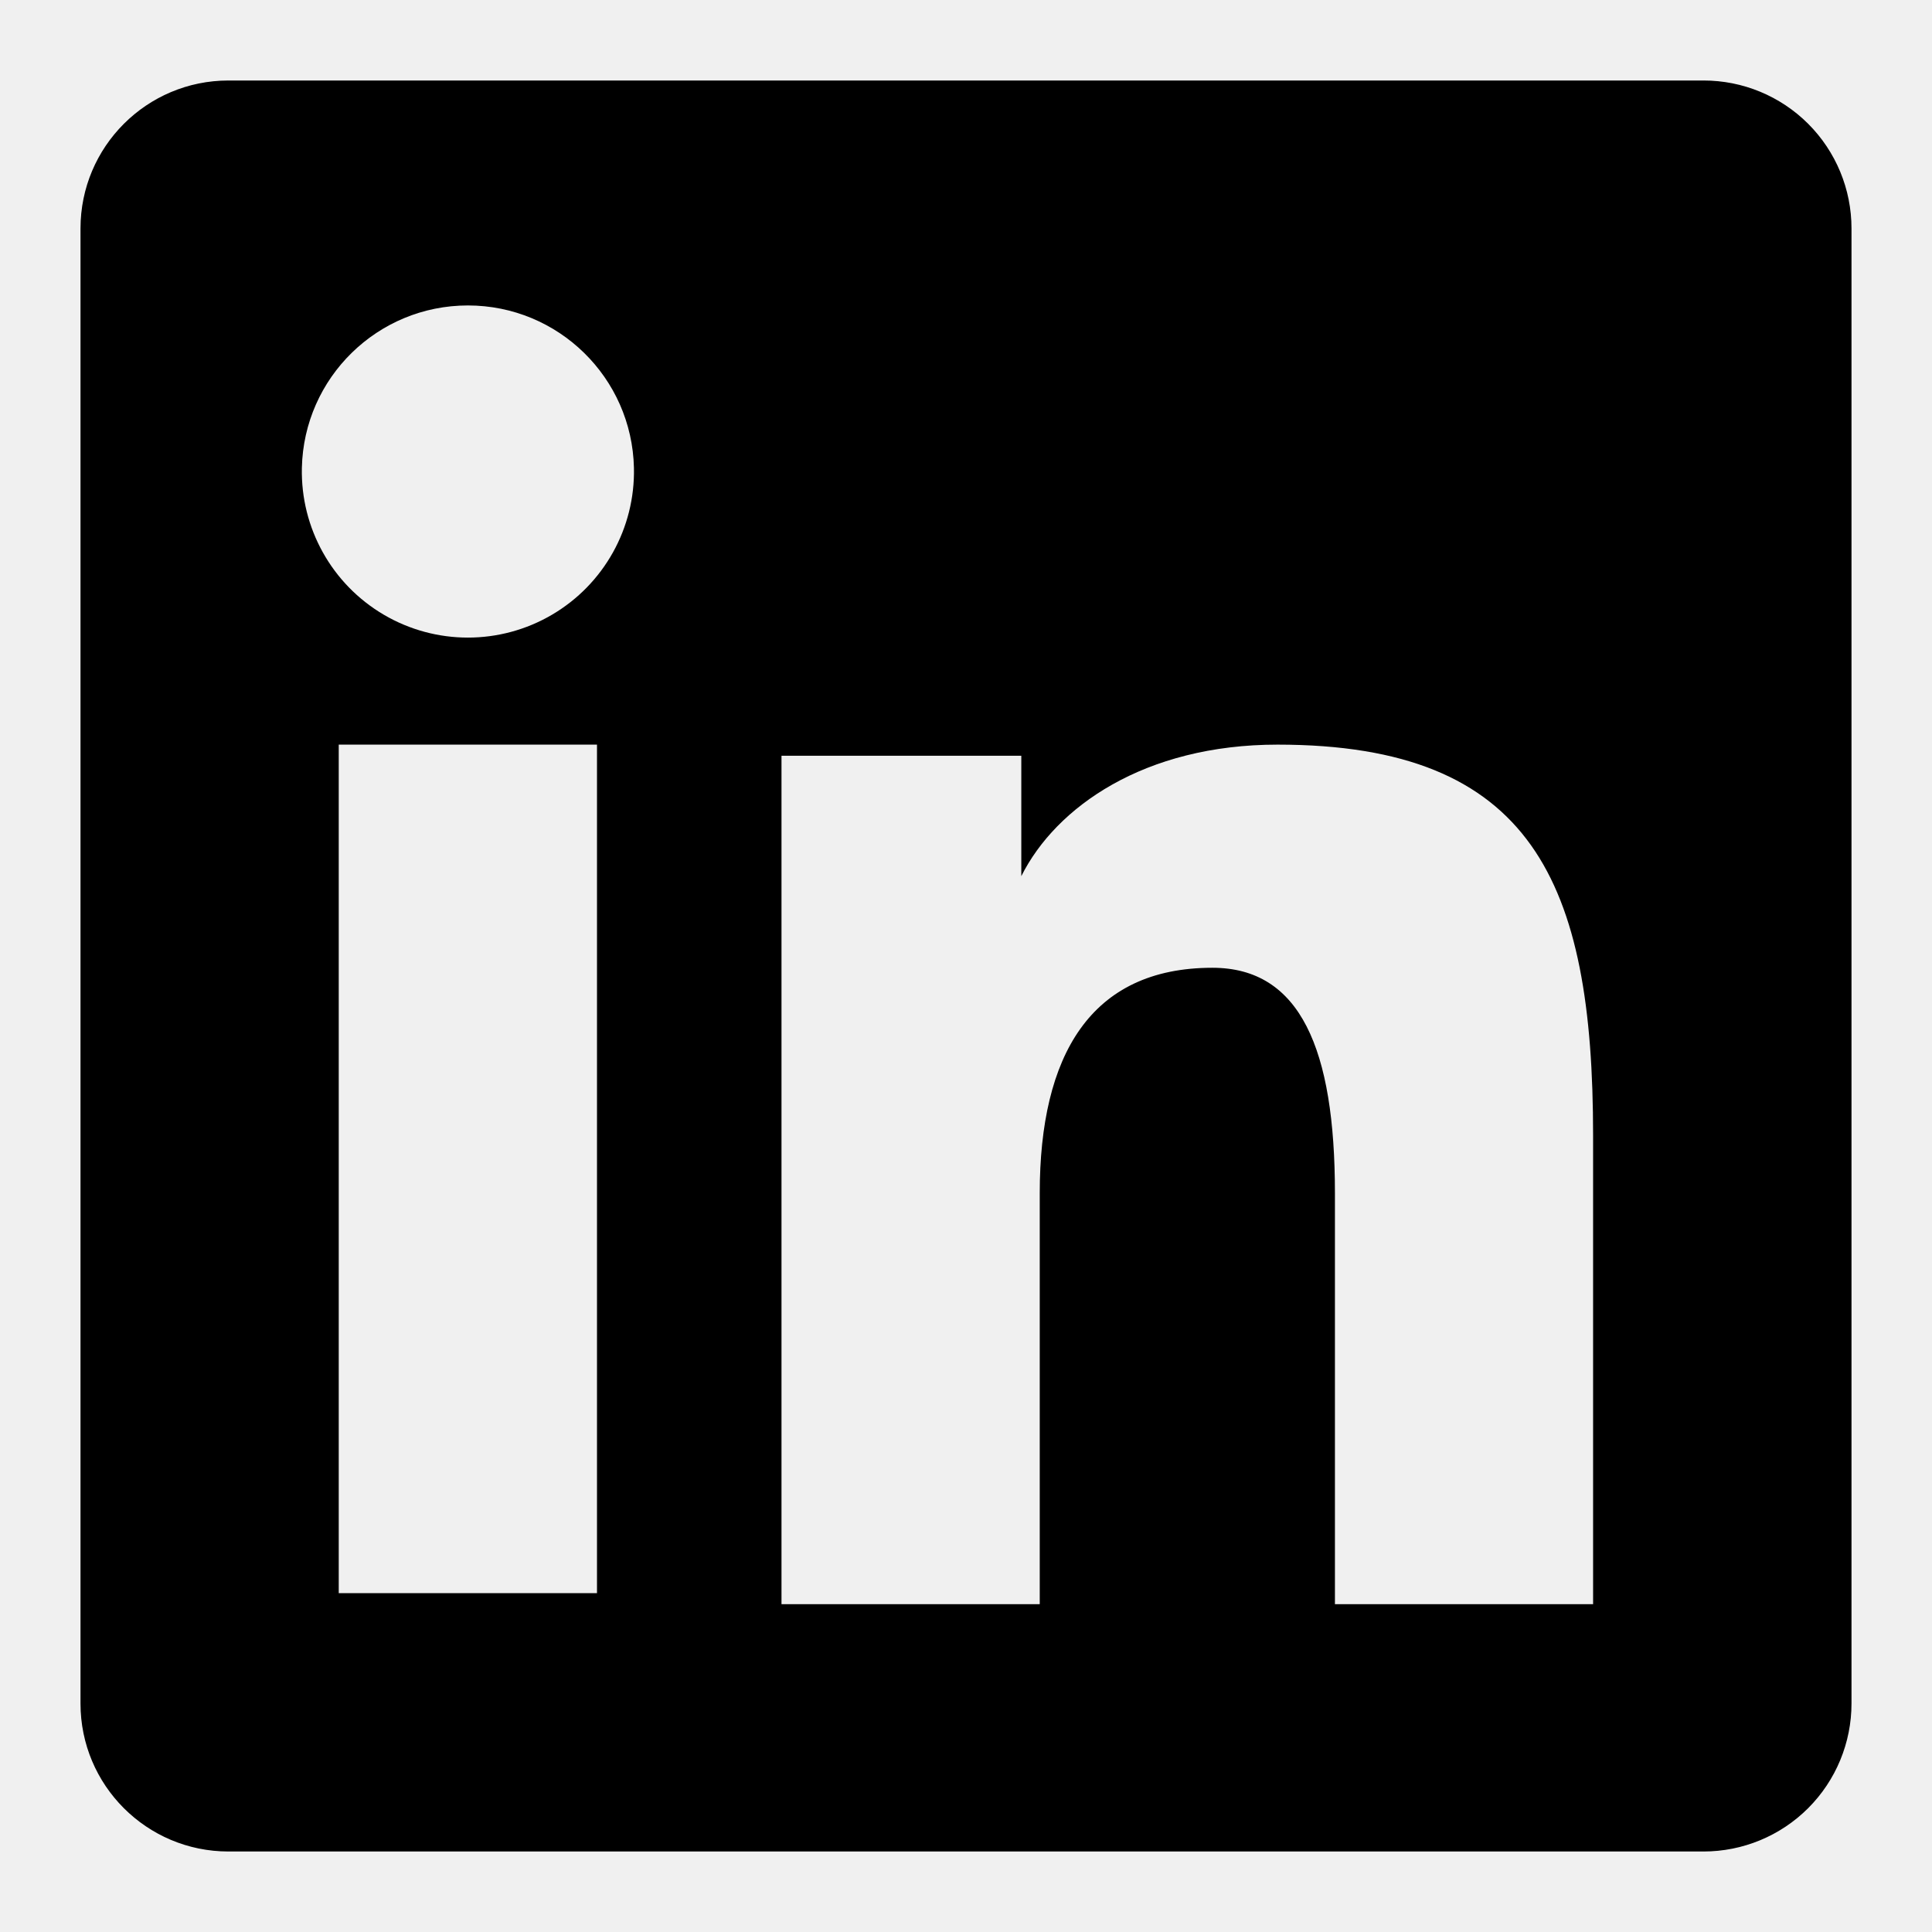
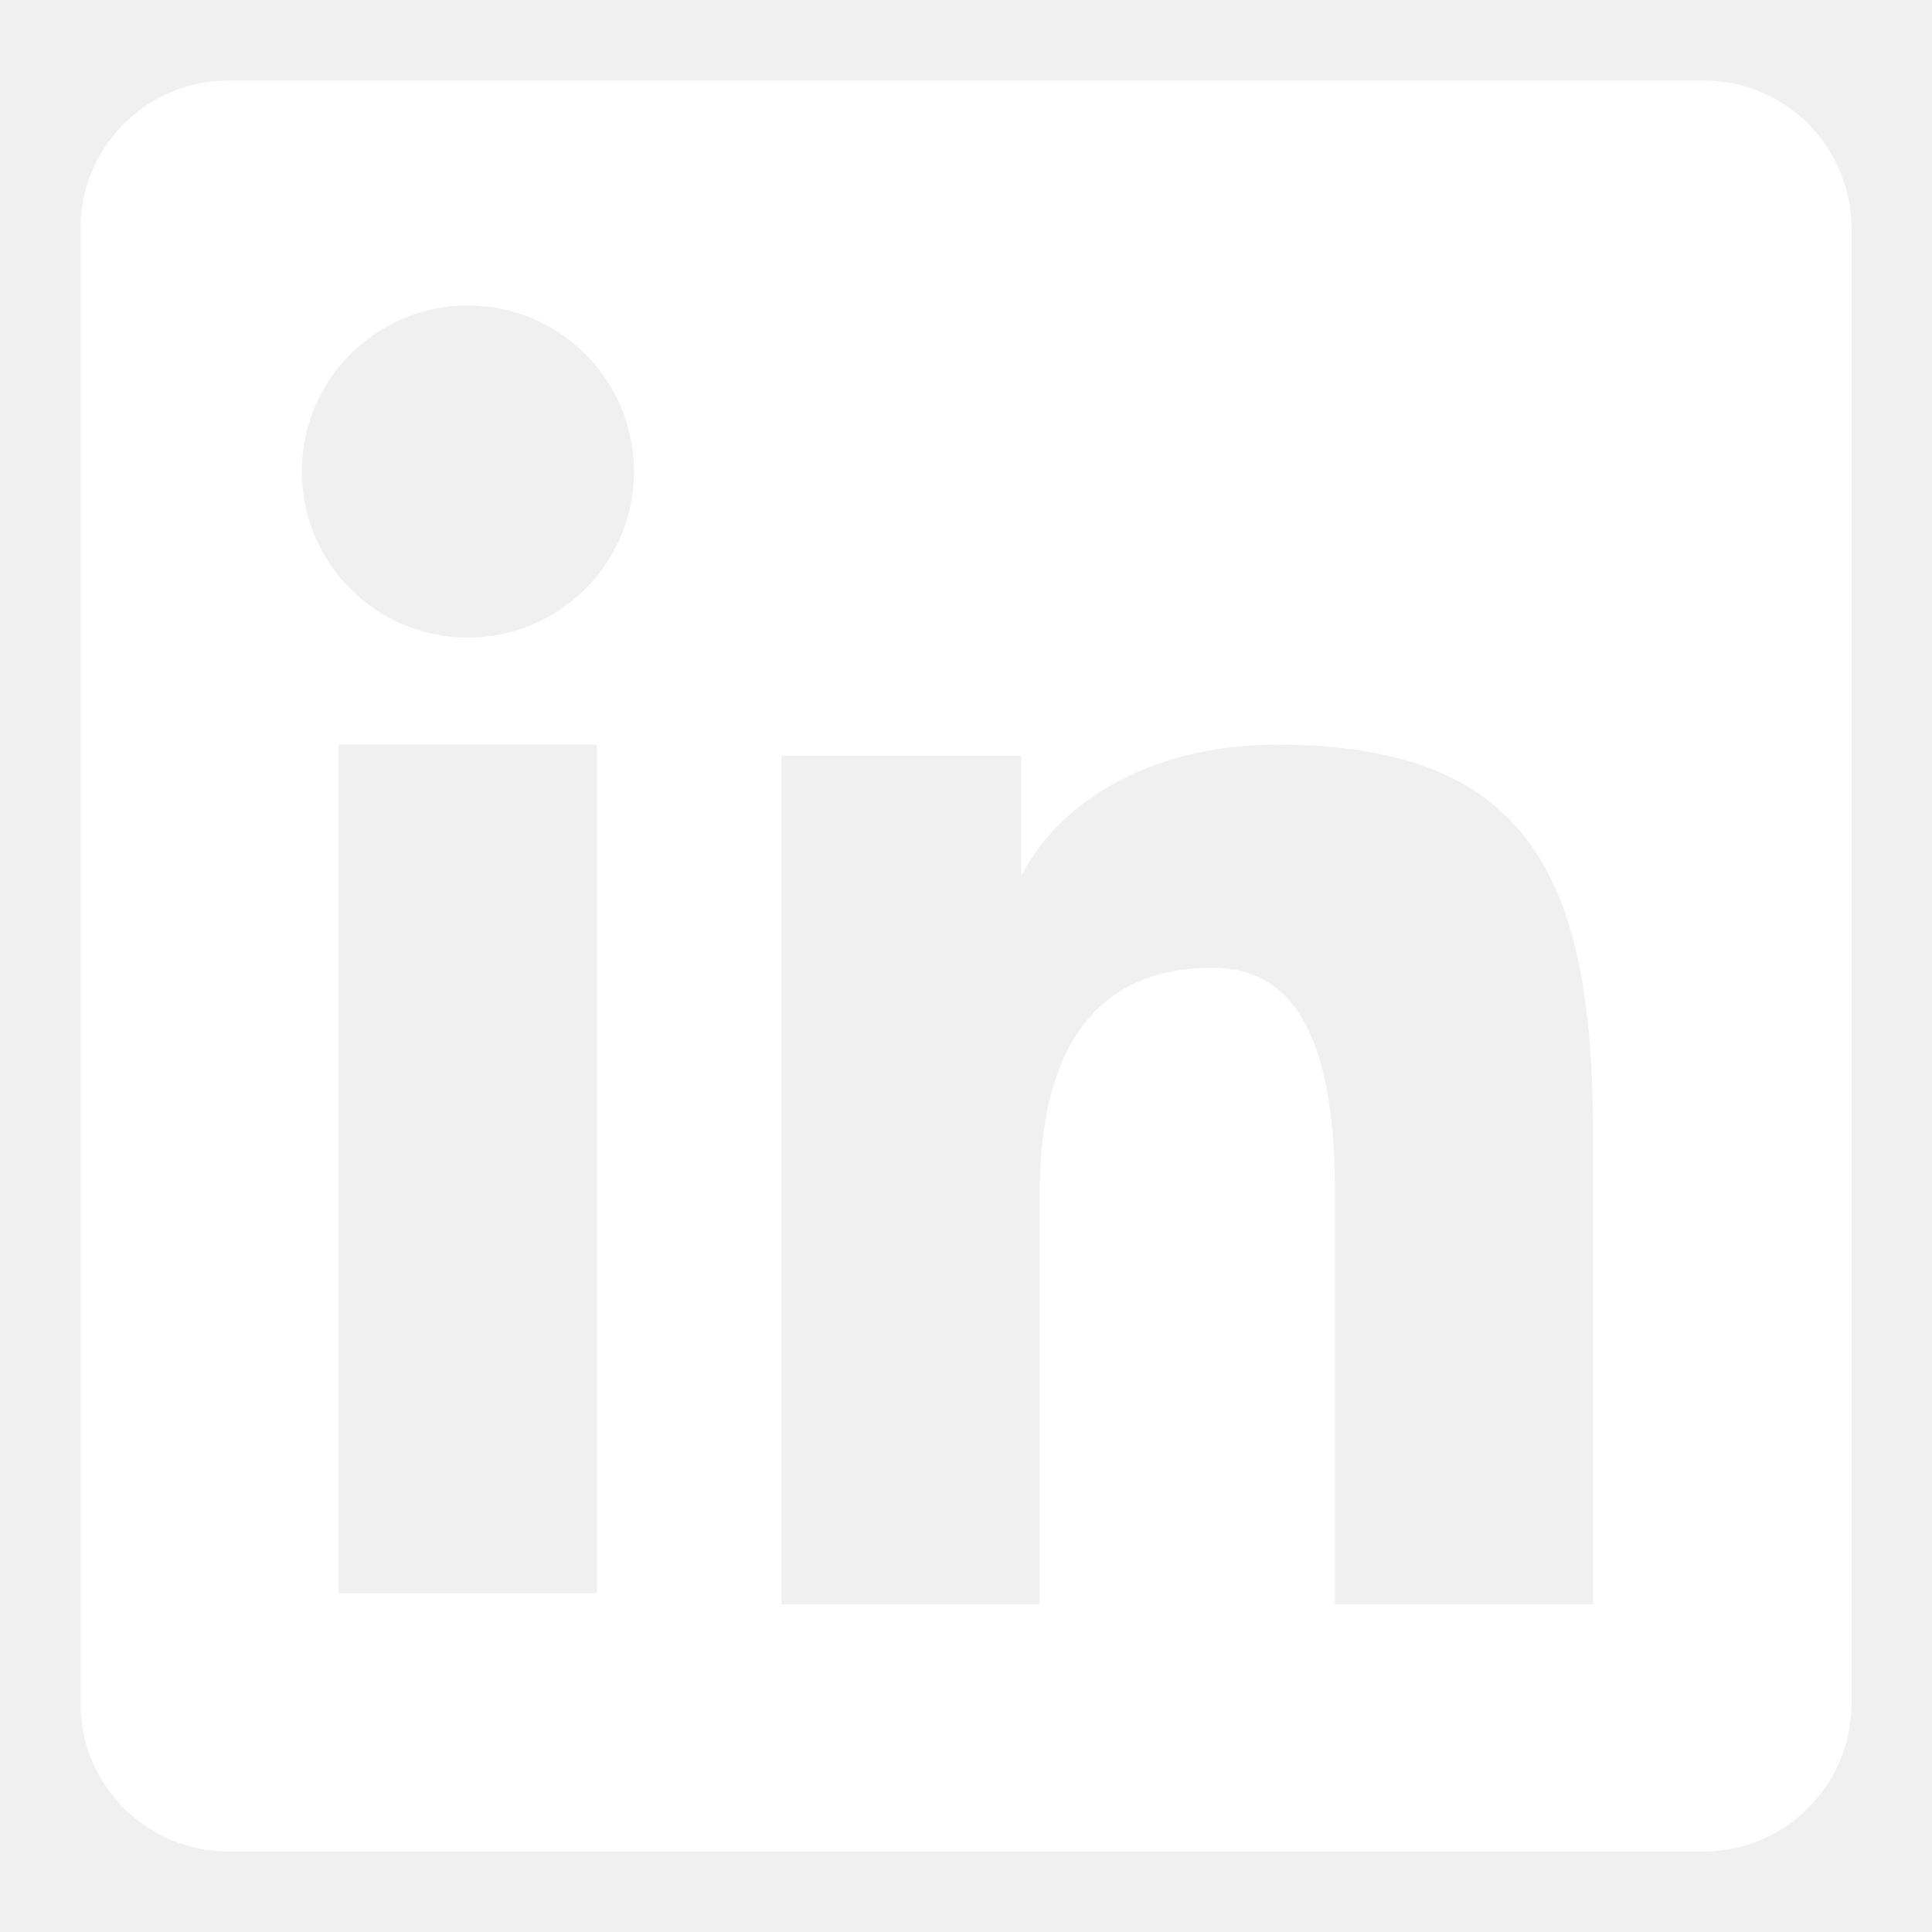
- <svg width="24" height="24" fill="currentColor" stroke-width="2" class="ai ai-LinkedInV1Fill">
+ <svg width="24" height="24" fill="white" stroke-width="2" class="ai ai-LinkedInV1Fill">
  <path fill-rule="evenodd" clip-rule="evenodd" d="M1 2.838A1.838 1.838 0 0 1 2.838 1H21.16A1.837 1.837 0 0 1 23 2.838V21.16A1.838 1.838 0 0 1 21.161 23H2.838A1.838 1.838 0 0 1 1 21.161V2.838zm8.708 6.55h2.979v1.496c.43-.86 1.53-1.634 3.183-1.634 3.169 0 3.92 1.713 3.92 4.856v5.822h-3.207v-5.106c0-1.79-.43-2.8-1.522-2.8-1.515 0-2.145 1.089-2.145 2.8v5.106H9.708V9.388zm-5.5 10.403h3.208V9.25H4.208v10.54zM7.875 5.812a2.063 2.063 0 1 1-4.125 0 2.063 2.063 0 0 1 4.125 0z" />
</svg>
